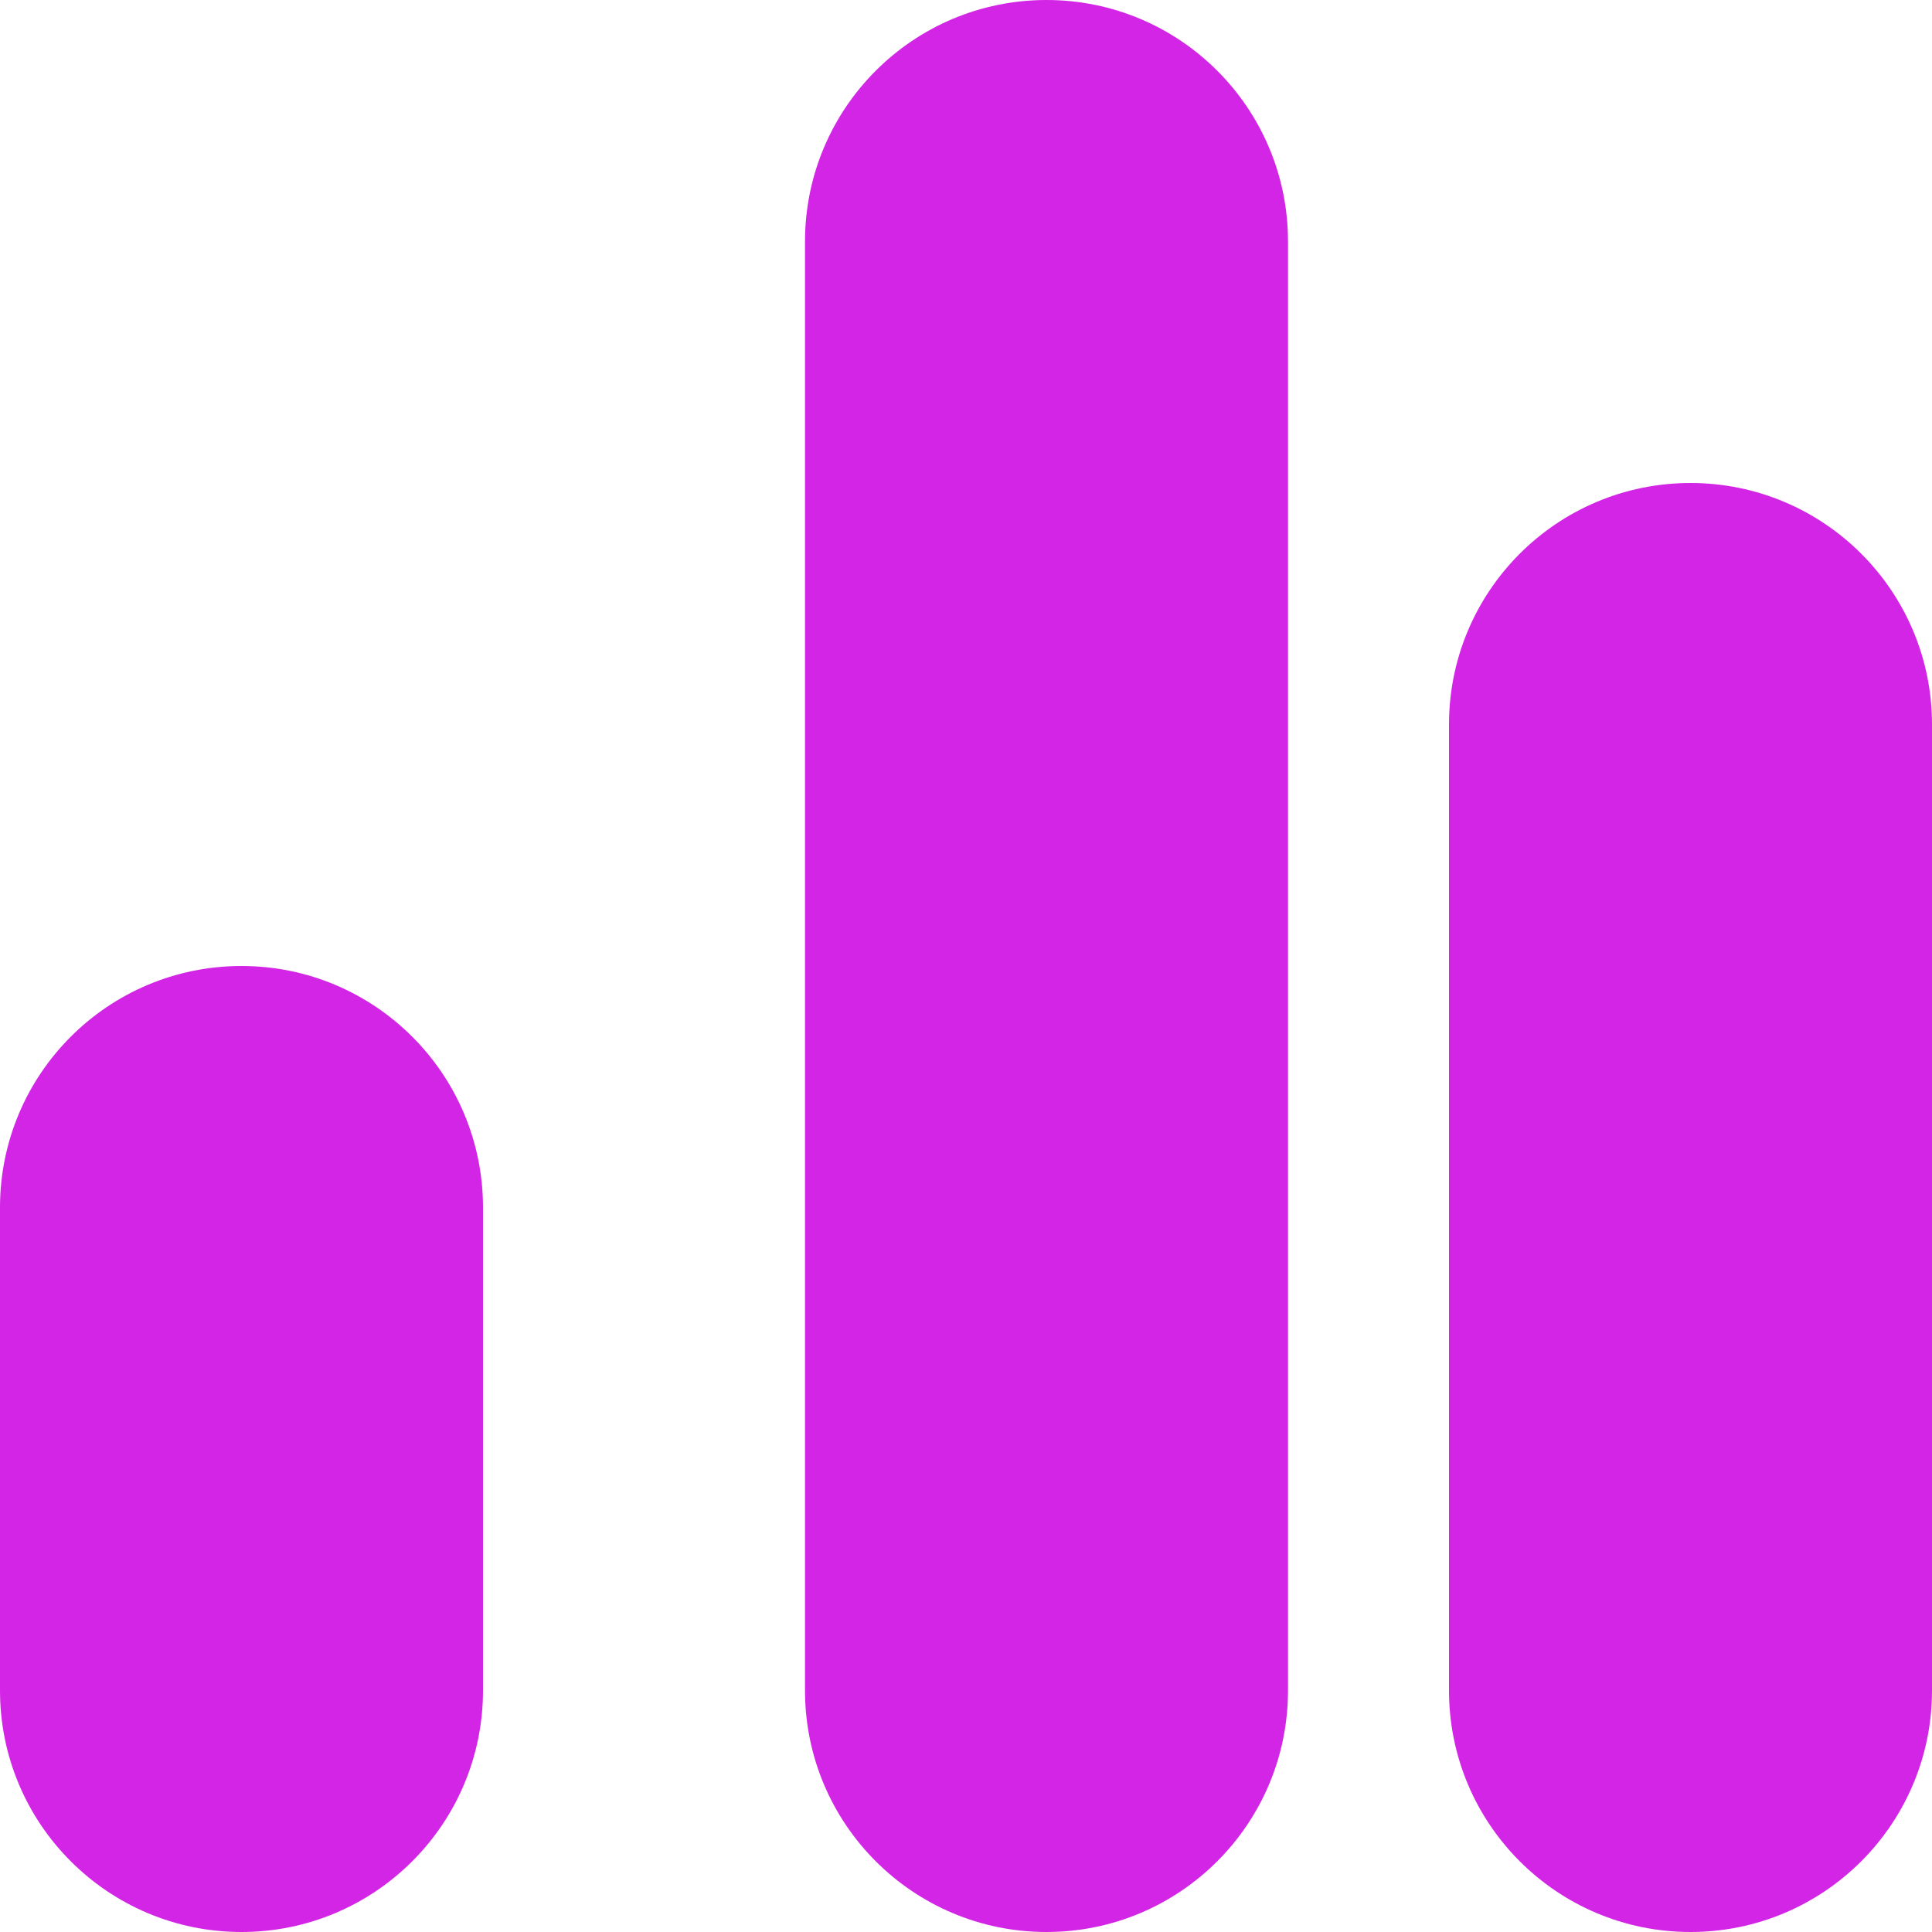
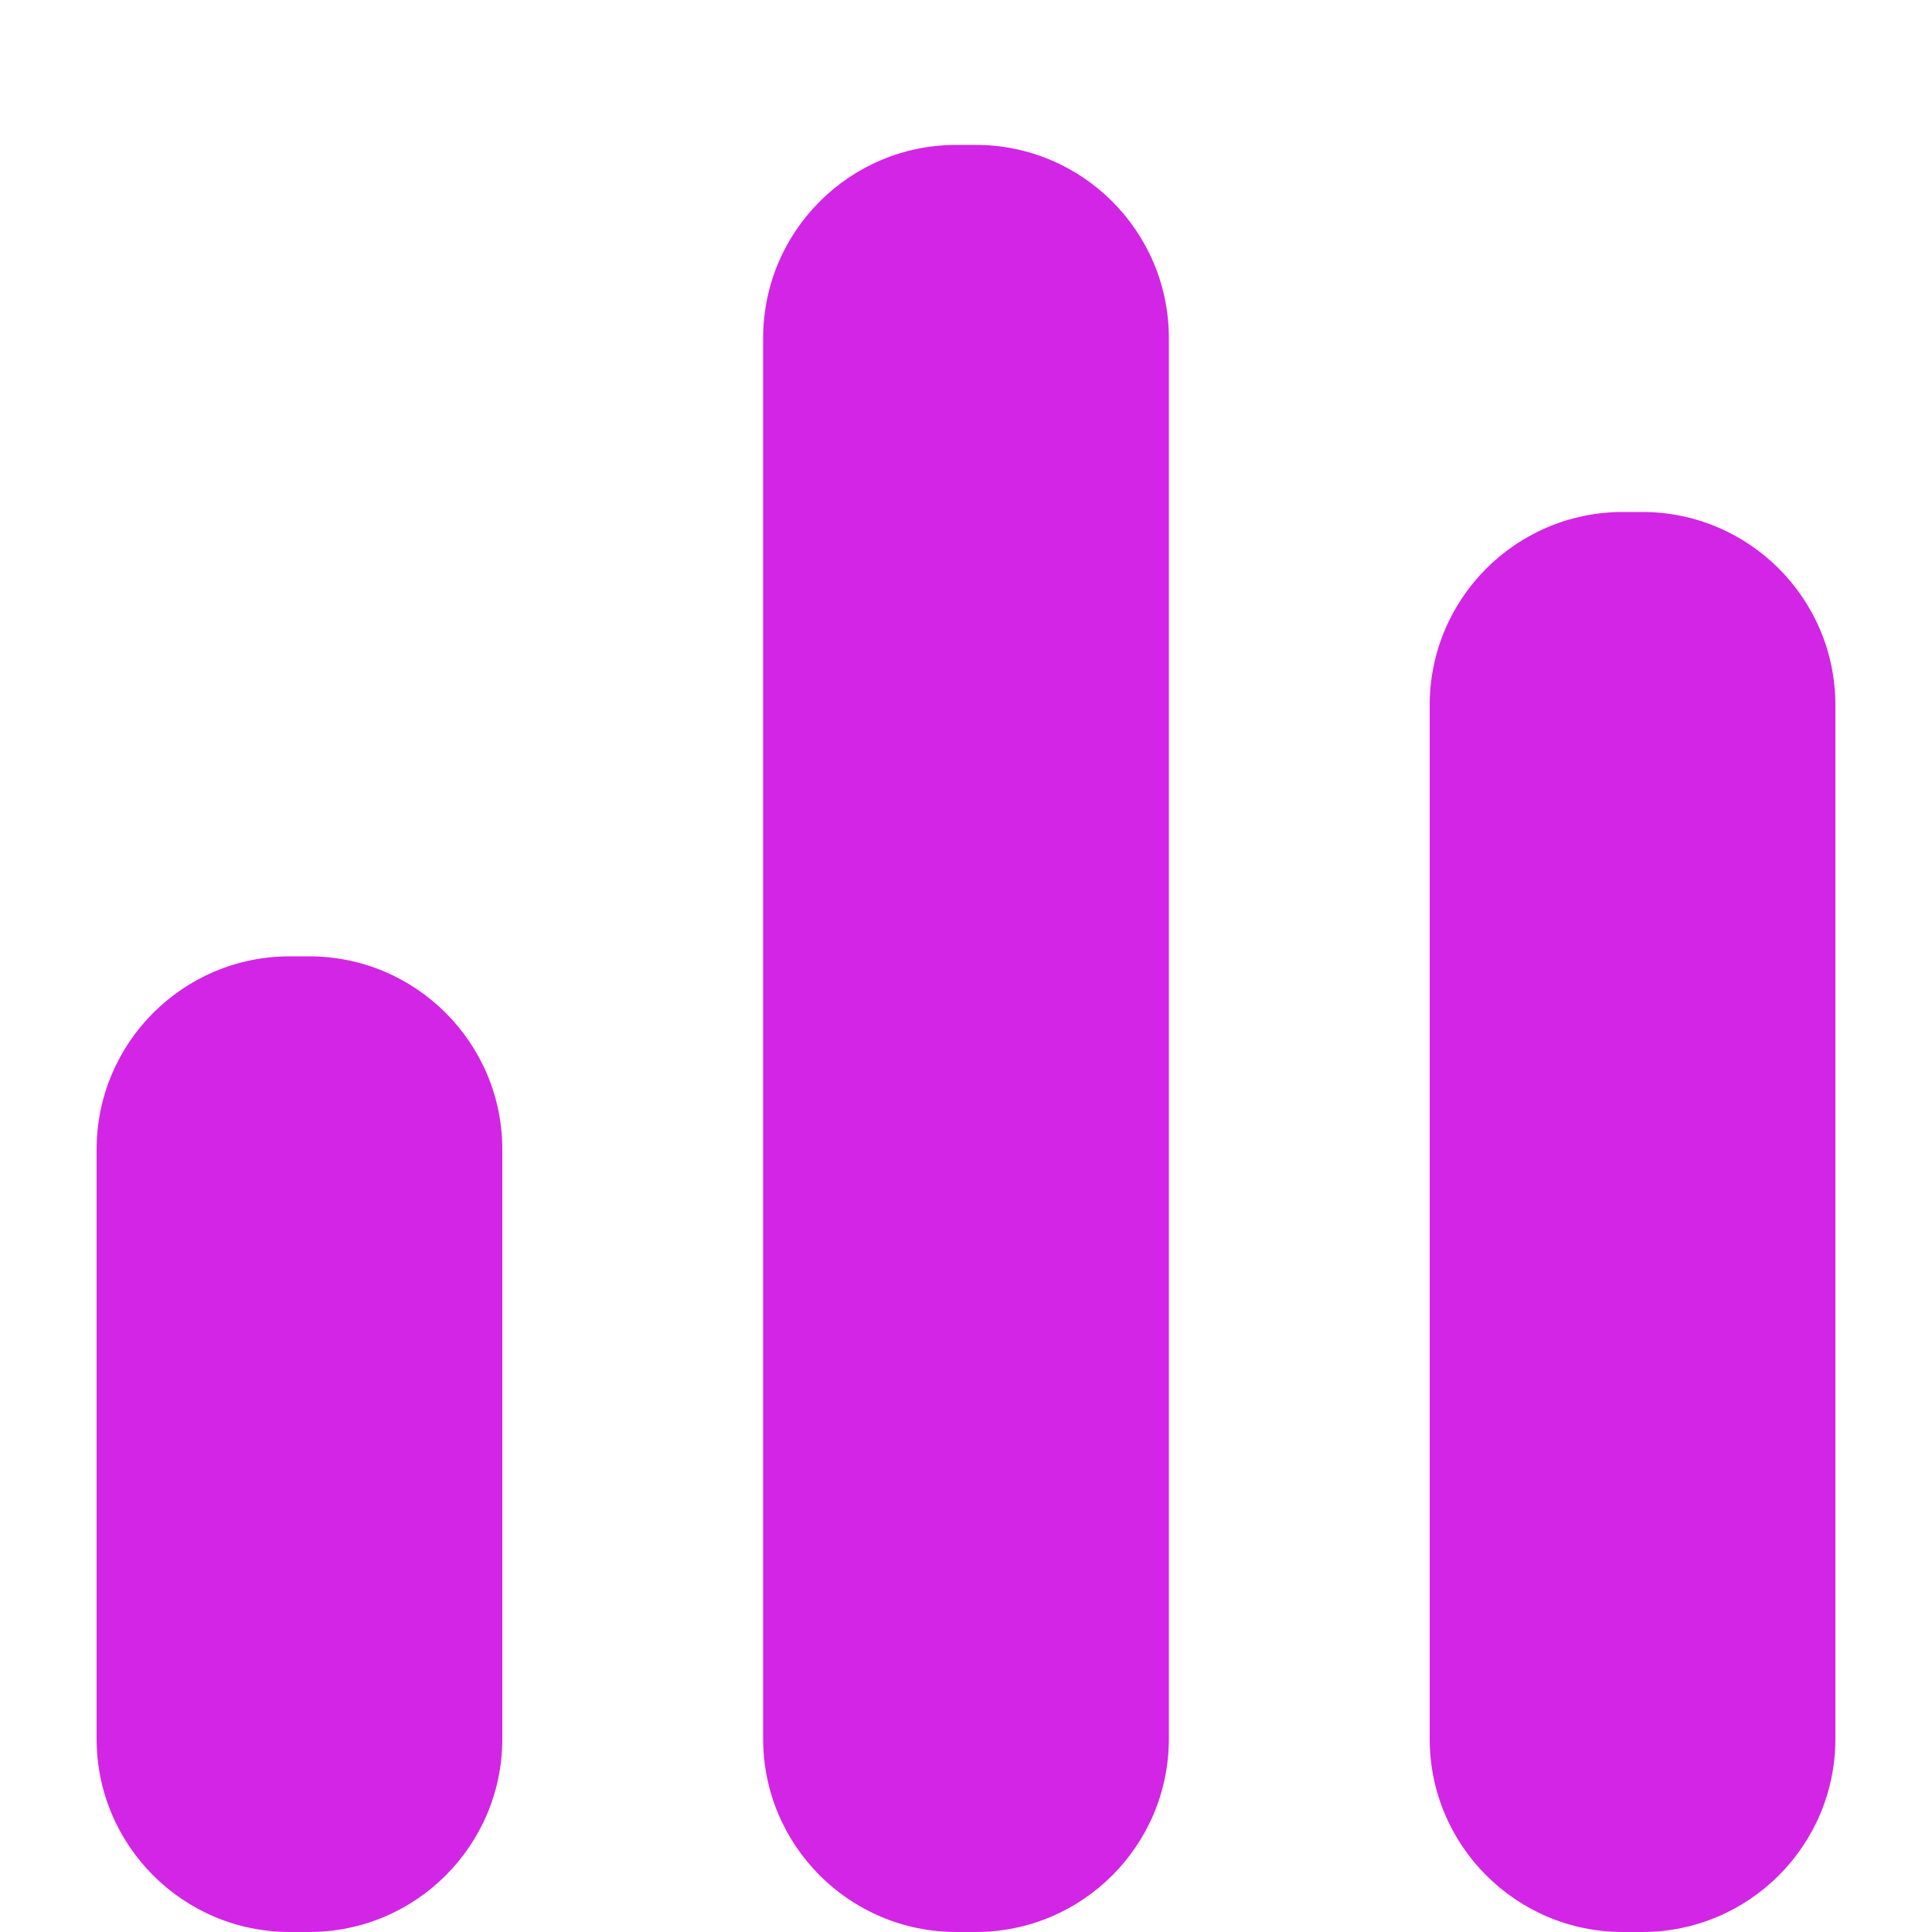
- <svg xmlns="http://www.w3.org/2000/svg" width="12px" height="12px" viewBox="0 0 12 12" version="1.1">
-   <defs />
-   <g id="Page-1" stroke="none" stroke-width="1" fill="none" fill-rule="evenodd">
-     <g id="Mobile_with_browser" transform="translate(-201, -449)" fill="#D325E5">
-       <g id="Now_playing_icon" transform="translate(201, 449)">
-         <rect id="Rectangle-156" x="0" y="6" width="3" height="6" rx="1.5" />
-         <rect id="Rectangle-156" x="5" y="0" width="3" height="12" rx="1.5" />
-         <rect id="Rectangle-156" x="9" y="3" width="3" height="9" rx="1.5" />
-       </g>
-     </g>
-   </g>
+ <svg xmlns="http://www.w3.org/2000/svg" version="1.1" id="Layer_1" x="0px" y="0px" width="200px" height="200px" viewBox="0 0 200 200" enable-background="new 0 0 200 200" xml:space="preserve">
+   <rect class="rect-1" x="10" y="99" width="42" height="101" fill="#D325E5" rx="20" />
+   <rect class="rect-2" x="79" y="15" width="42" height="185" fill="#D325E5" rx="20" />
+   <rect class="rect-3" x="148" y="53" width="42" height="147" fill="#D325E5" rx="20" />
+   <style media="screen">
+         .rect-1 {
+             animation: frequencer-1 2000ms ease-out backwards;
+             animation-iteration-count: infinite;
+         }
+ 
+         .rect-2 {
+             animation: frequencer-2 1s ease-out backwards;
+             animation-iteration-count: infinite;
+         }
+ 
+         .rect-3 {
+             animation: frequencer-3 1500ms ease-out backwards;
+             animation-iteration-count: infinite;
+         }
+ 
+         @keyframes frequencer-1 {
+             0% {
+                 transform: translateY(0px);
+                 fill: #D325E5;
+             }
+ 
+             40% {
+                 transform: translateY(20px);
+                 fill: #D325E5;
+             }
+ 
+             100% {
+                 transform: translateY(0px);
+                 fill: #D325E5;
+             }
+         }
+ 
+         @keyframes frequencer-2 {
+             0% {
+                 transform: translateY(00px);
+                 fill: #D325E5;
+             }
+ 
+             40% {
+                 transform: translateY(40px);
+                 fill: #D325E5;
+ 
+             }
+ 
+             100% {
+                 transform: translateY(0px);
+                 fill: #D325E5;
+             }
+         }
+ 
+         @keyframes frequencer-3 {
+             0% {
+                 transform: translateY(0px);
+                 fill: #D325E5;
+             }
+ 
+             50% {
+                 transform: translateY(30px);
+                 fill: #D325E5;
+             }
+ 
+             100% {
+                 transform: translateY(0px);
+                 fill: #D325E5;
+             }
+         }
+     </style>
</svg>
